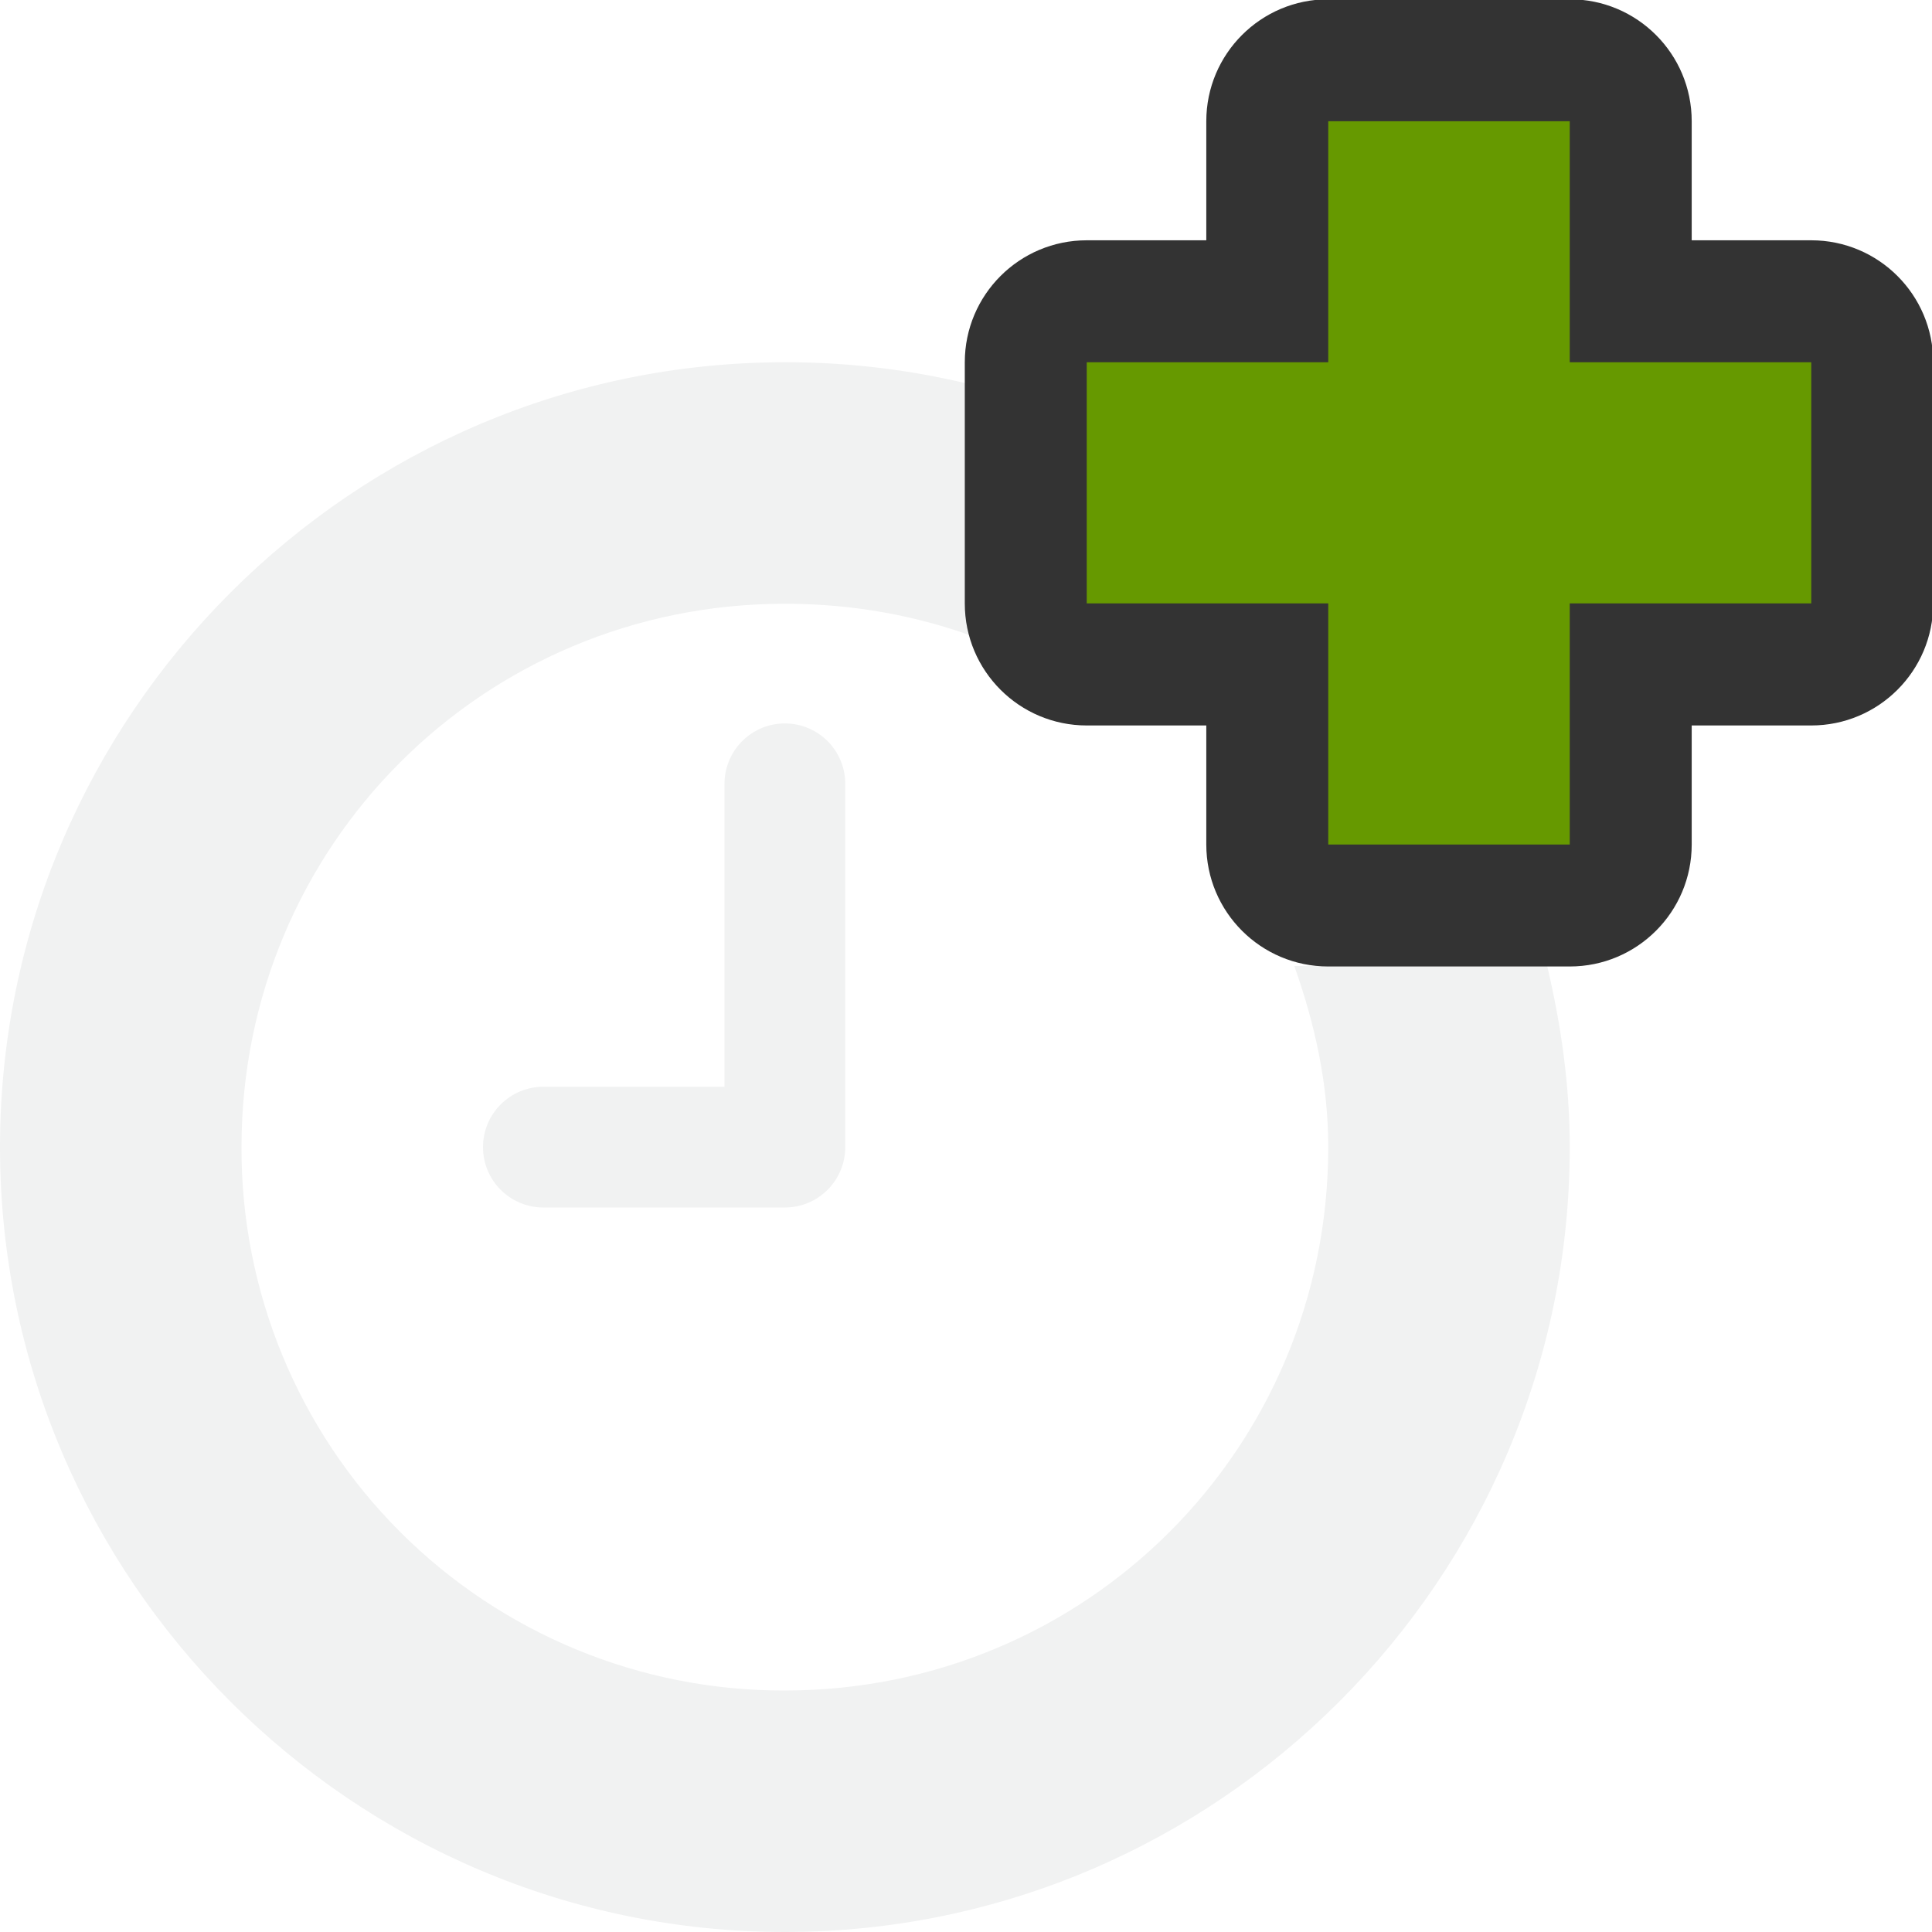
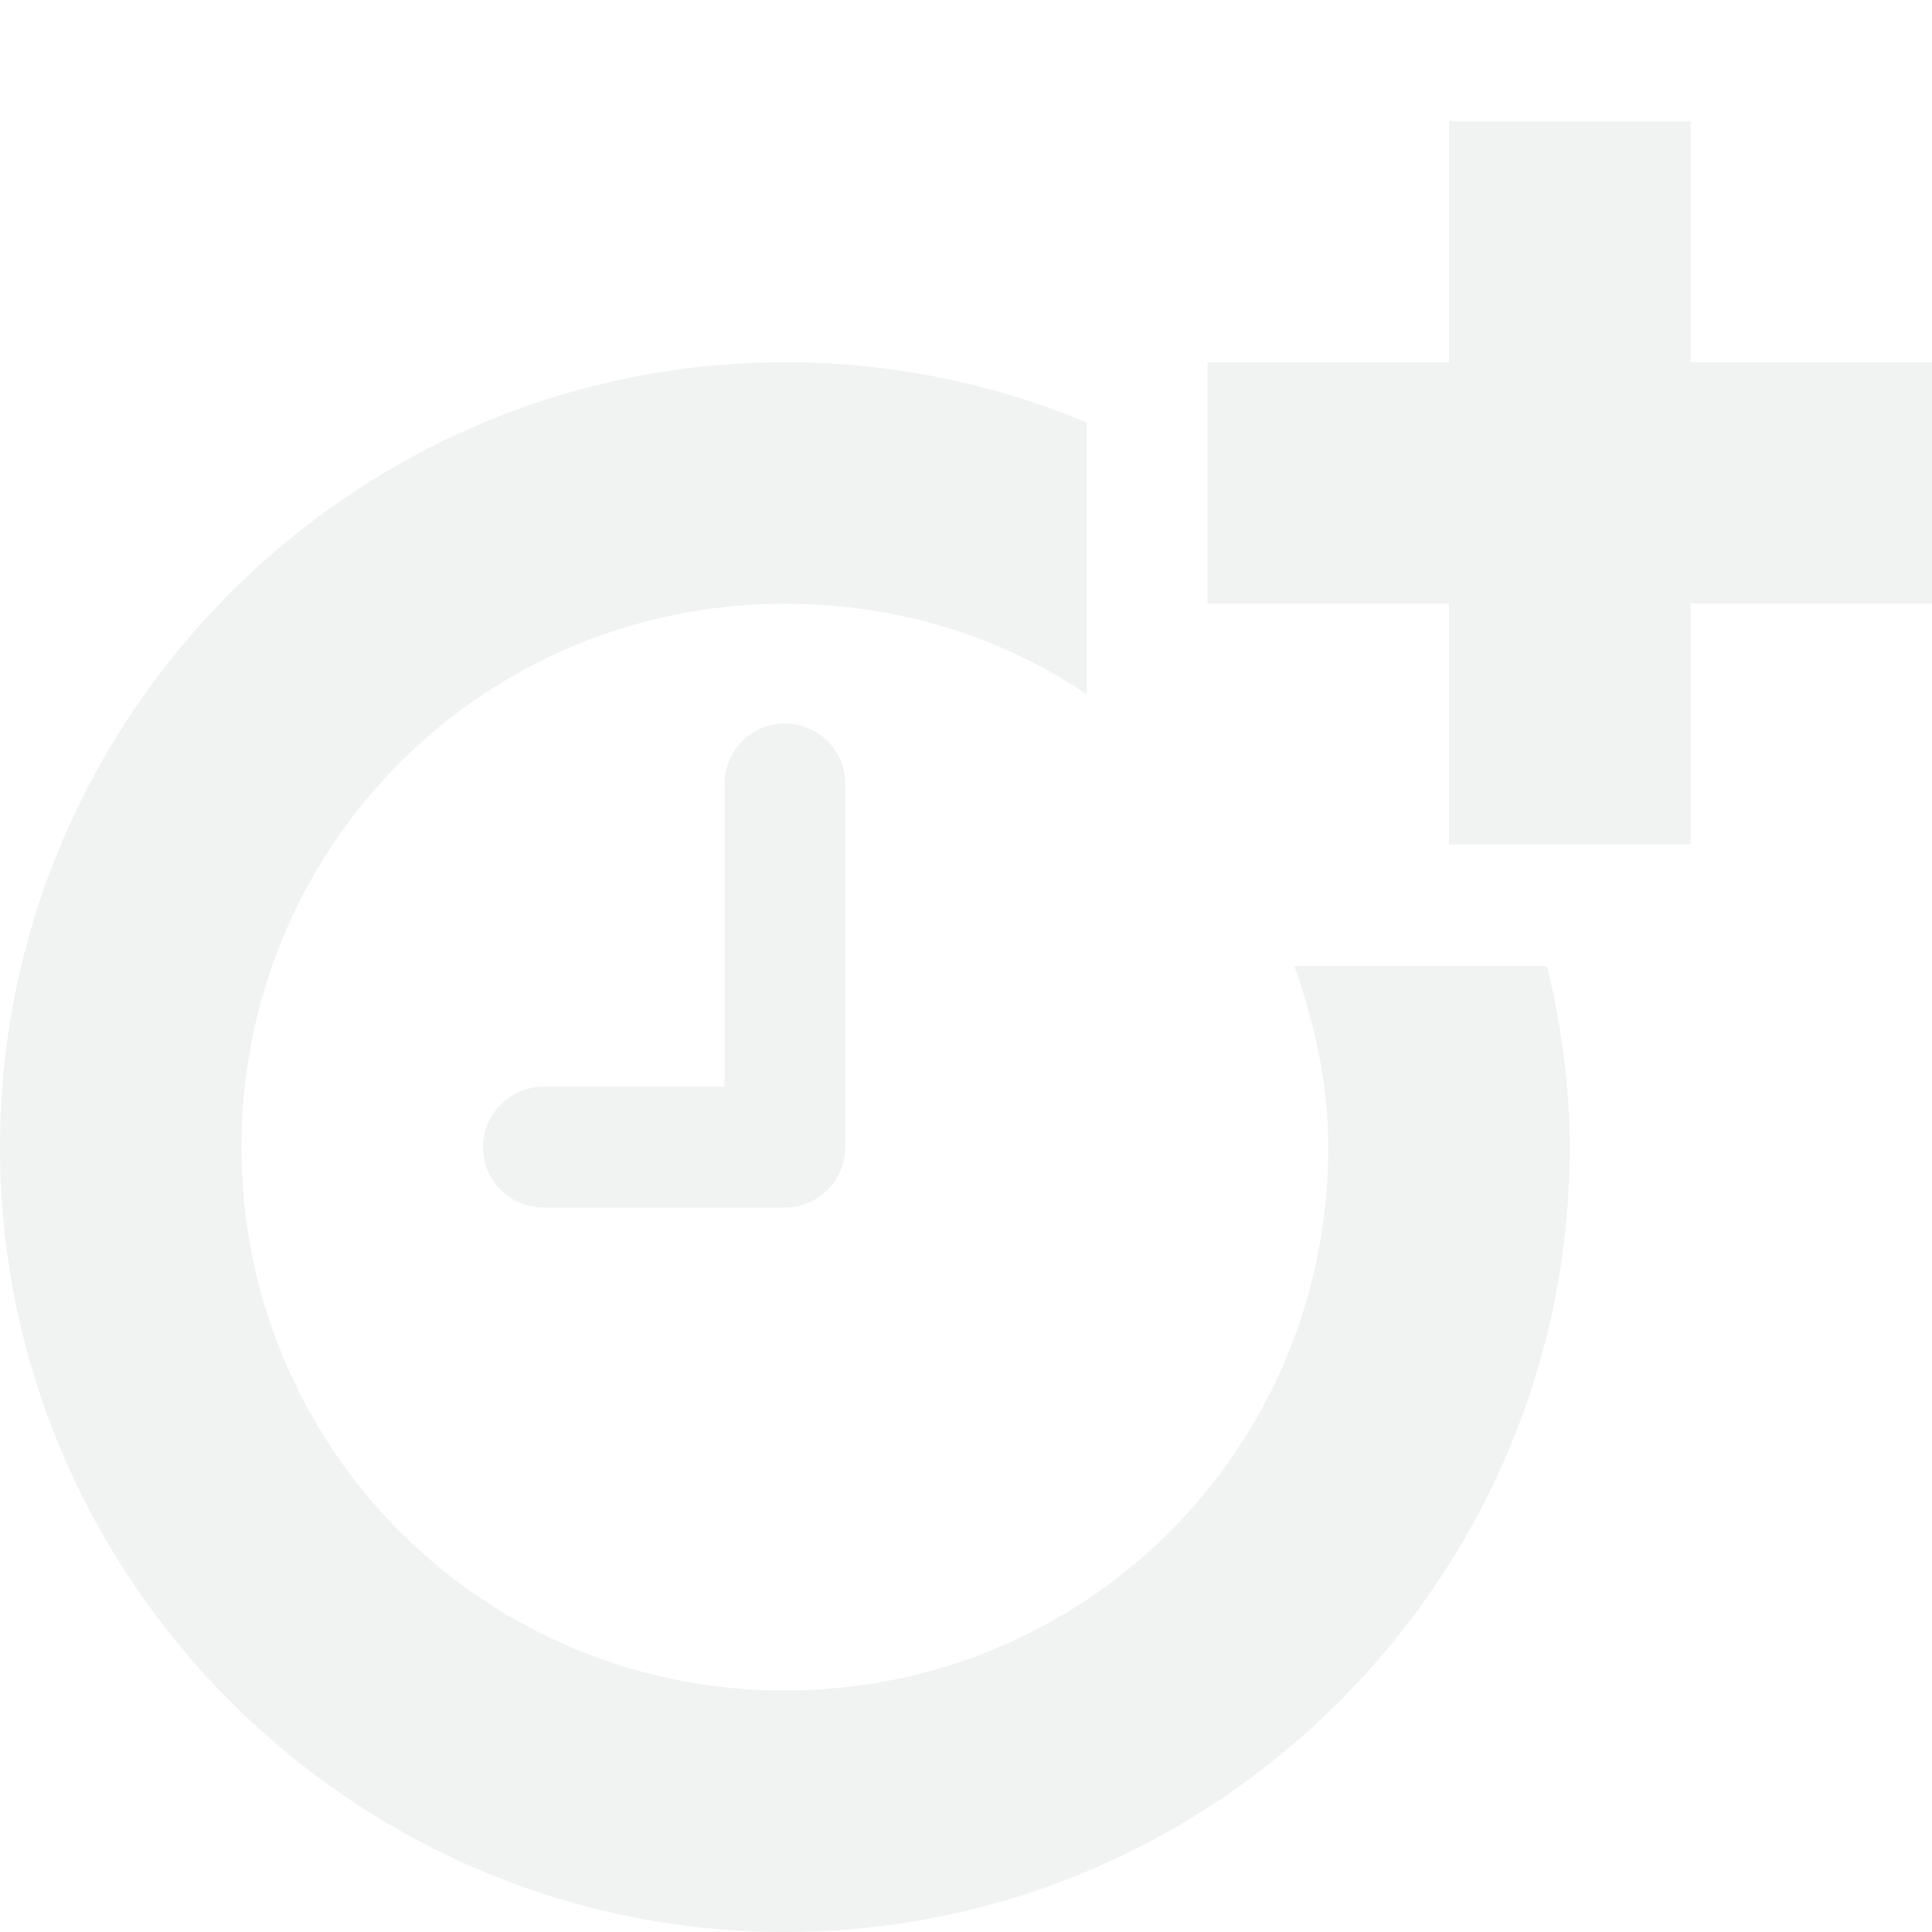
<svg xmlns="http://www.w3.org/2000/svg" version="1.1" viewBox="0 0 16 16" width="32" height="32">
-   <path style="text-decoration-line:none;text-transform:none;text-indent:0" font-family="Sans" d="m6.406 6a0.5 0.5 0 0 0 -0.406 0.5v2.5h-1.5a0.5 0.5 0 1 0 0 1h2a0.5 0.5 0 0 0 0.5 -0.5v-3a0.5 0.5 0 0 0 -0.594 -0.5z" overflow="visible" font-weight="400" fill="#f1f2f2" />
-   <path style="text-decoration-line:none;text-transform:none;text-indent:0" font-weight="400" d="m6.5 3c-3.578 0-6.5 2.922-6.5 6.5s2.922 6.5 6.5 6.5 6.5-2.922 6.5-6.5c0-0.516-0.073-1.018-0.187-1.5h-2.094c0.167 0.473 0.281 0.967 0.281 1.5 0 2.497-2.003 4.5-4.5 4.5a4.485 4.485 0 0 1 -4.5 -4.5c0-2.497 2.003-4.5 4.5-4.5 0.932 0 1.79 0.27 2.5 0.75v-2.25a6.442 6.442 0 0 0 -2.5 -0.5z" font-size="xx-small" overflow="visible" font-family="Sans" fill="#f1f2f2" />
-   <path fill="#333" d="m11-0.006a1.01 1.01 0 0 0 -1.01 1.01v0.986h-0.99a1.01 1.01 0 0 0 -1.01 1.01v1.998a1.01 1.01 0 0 0 1.01 1.01h0.99v0.986a1.01 1.01 0 0 0 1.01 1.01h2a1.01 1.01 0 0 0 1.01 -1.01v-0.986h0.99a1.01 1.01 0 0 0 1.01 -1.01v-1.998a1.01 1.01 0 0 0 -1.01 -1.01h-0.99v-0.986a1.01 1.01 0 0 0 -1.01 -1.01z" />
-   <path fill="#690" d="m11 1.004v1.996h-2v1.997h2v1.997h2v-1.997h2v-1.997h-2v-1.996z" />
+   <g fill="#f1f2f2">
+     <path style="text-decoration-line:none;text-transform:none;text-indent:0" font-family="Sans" d="m6.406 6a0.5 0.5 0 0 0 -0.406 0.5v2.5h-1.5a0.5 0.5 0 1 0 0 1h2a0.5 0.5 0 0 0 0.5 -0.5v-3a0.5 0.5 0 0 0 -0.594 -0.5z" overflow="visible" font-weight="400" />
+     <path style="text-decoration-line:none;text-transform:none;text-indent:0" font-weight="400" d="m6.5 3c-3.578 0-6.5 2.922-6.5 6.5s2.922 6.5 6.5 6.5 6.5-2.922 6.5-6.5c0-0.516-0.073-1.018-0.187-1.5h-2.094c0.167 0.473 0.281 0.967 0.281 1.5 0 2.497-2.003 4.5-4.5 4.5a4.485 4.485 0 0 1 -4.5 -4.5c0-2.497 2.003-4.5 4.5-4.5 0.932 0 1.79 0.27 2.5 0.75v-2.25a6.442 6.442 0 0 0 -2.5 -0.5z" font-size="xx-small" overflow="visible" font-family="Sans" />
+     <path d="m12 1.004v1.996h-2v1.997h2v1.997h2v-1.997h2v-1.997h-2v-1.996z" />
+   </g>
</svg>
